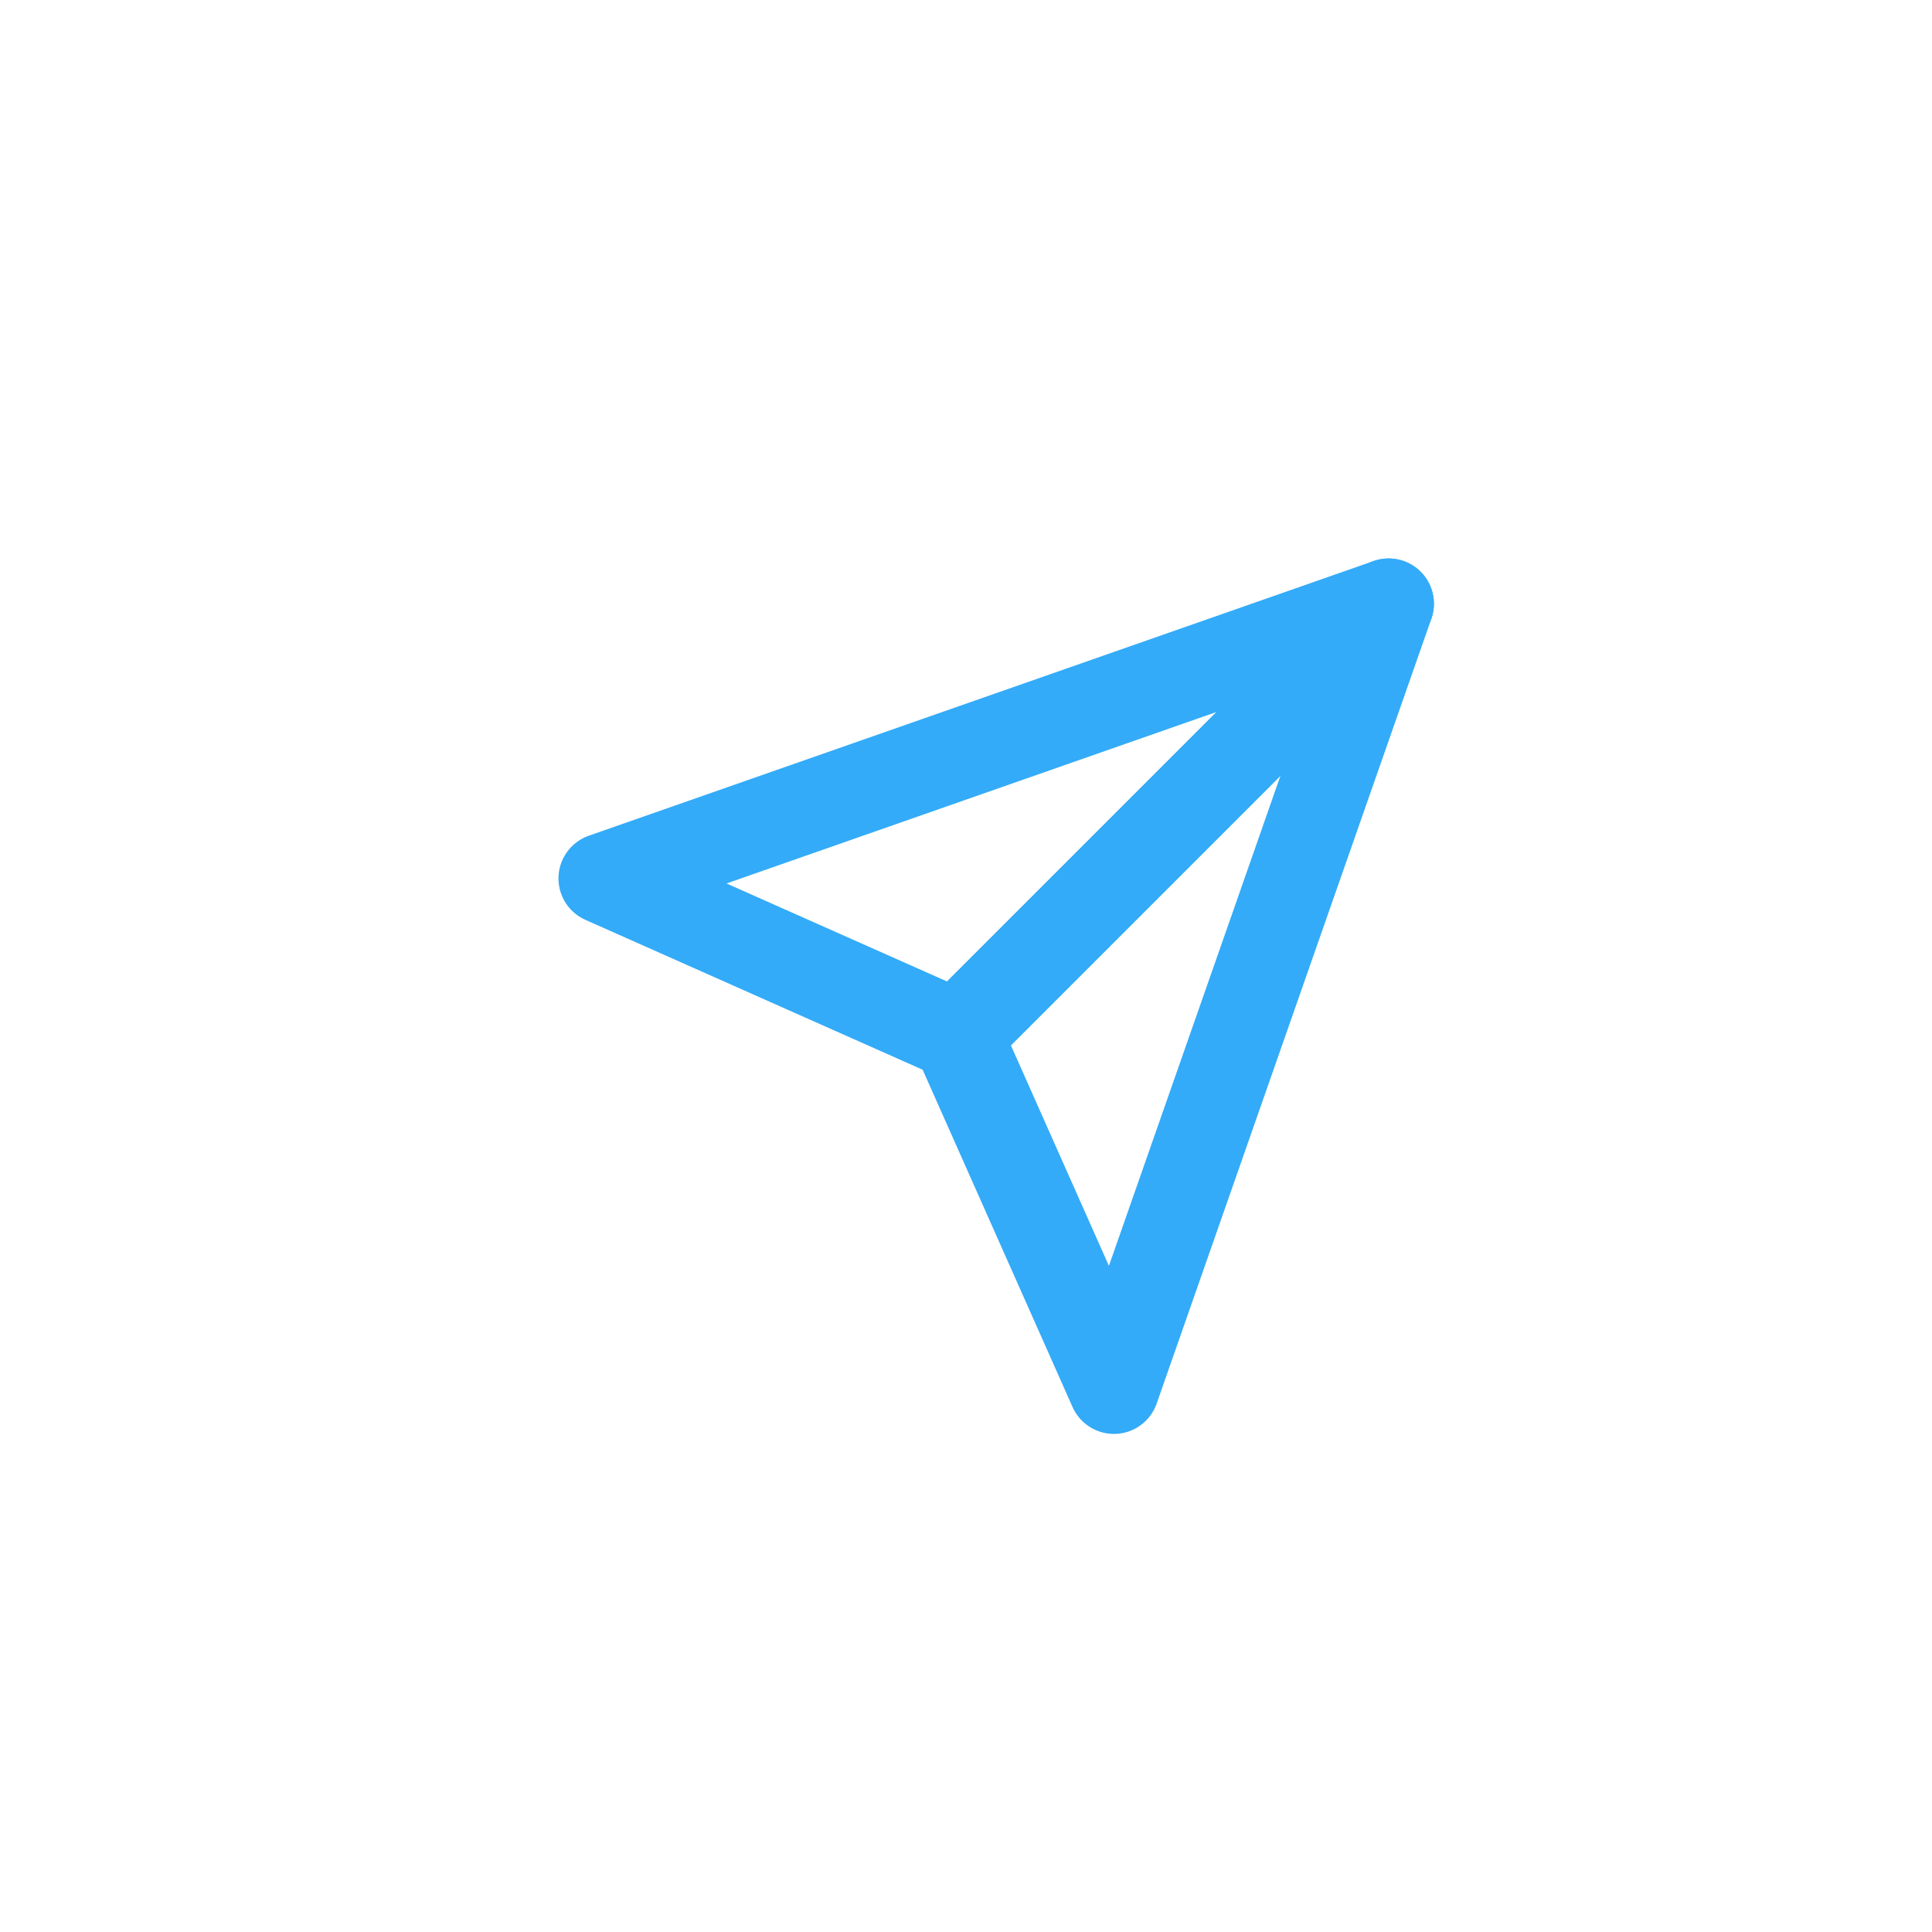
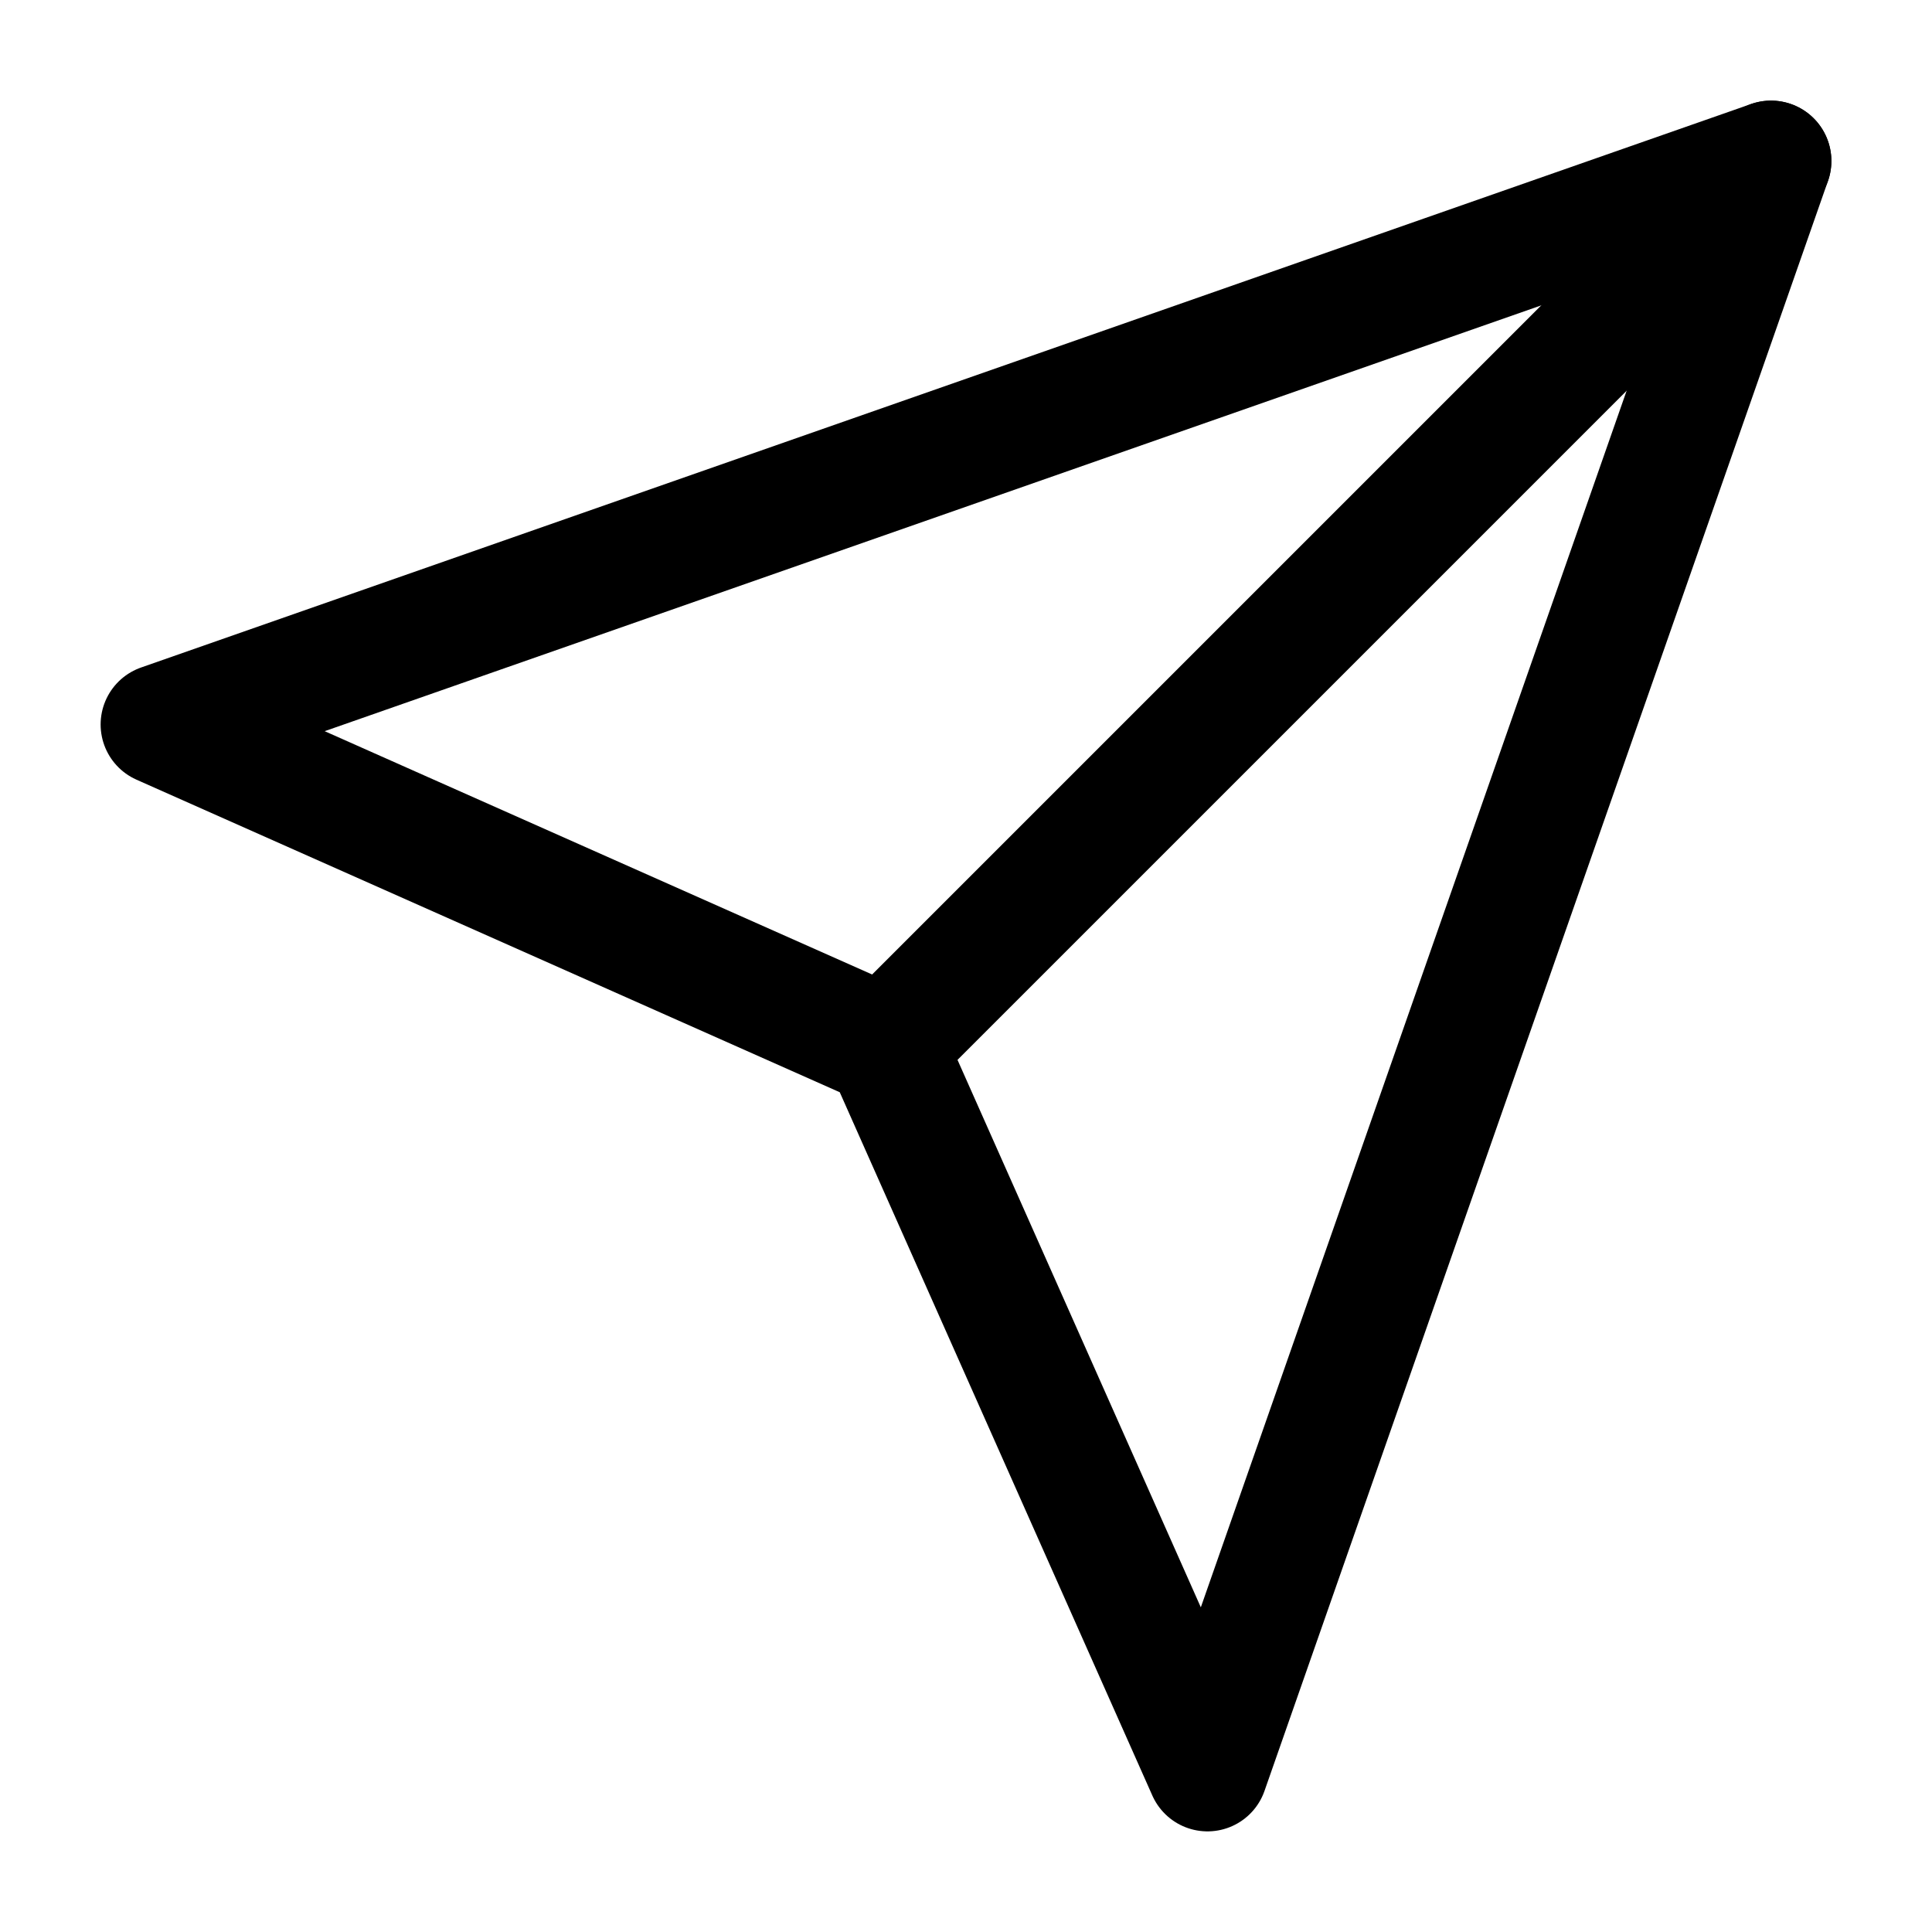
- <svg xmlns="http://www.w3.org/2000/svg" width="32" height="32" viewBox="0 0 32 32">
-   <g transform="translate(5082 5323)">
-     <rect width="32" height="32" transform="translate(-5082 -5323)" fill="none" />
-     <path d="M23.65,3,16.5,10.15" transform="translate(-5082.65 -5316)" fill="none" stroke="#33ABF8" stroke-linecap="round" stroke-linejoin="round" stroke-width="1.5" />
-     <path d="M16,3l-4.55,13-2.6-5.85L3,7.55Z" transform="translate(-5075 -5316)" fill="none" stroke="#33ABF8" stroke-linecap="round" stroke-linejoin="round" stroke-width="1.5" />
-   </g>
+ <svg xmlns="http://www.w3.org/2000/svg" width="24" height="24" viewBox="0 0 24 24" fill="none" stroke="currentColor" stroke-width="1.5" stroke-linecap="round" stroke-linejoin="round">
+   <line x1="22" y1="2" x2="11" y2="13" />
+   <polygon points="22 2 15 22 11 13 2 9 22 2" />
</svg>
